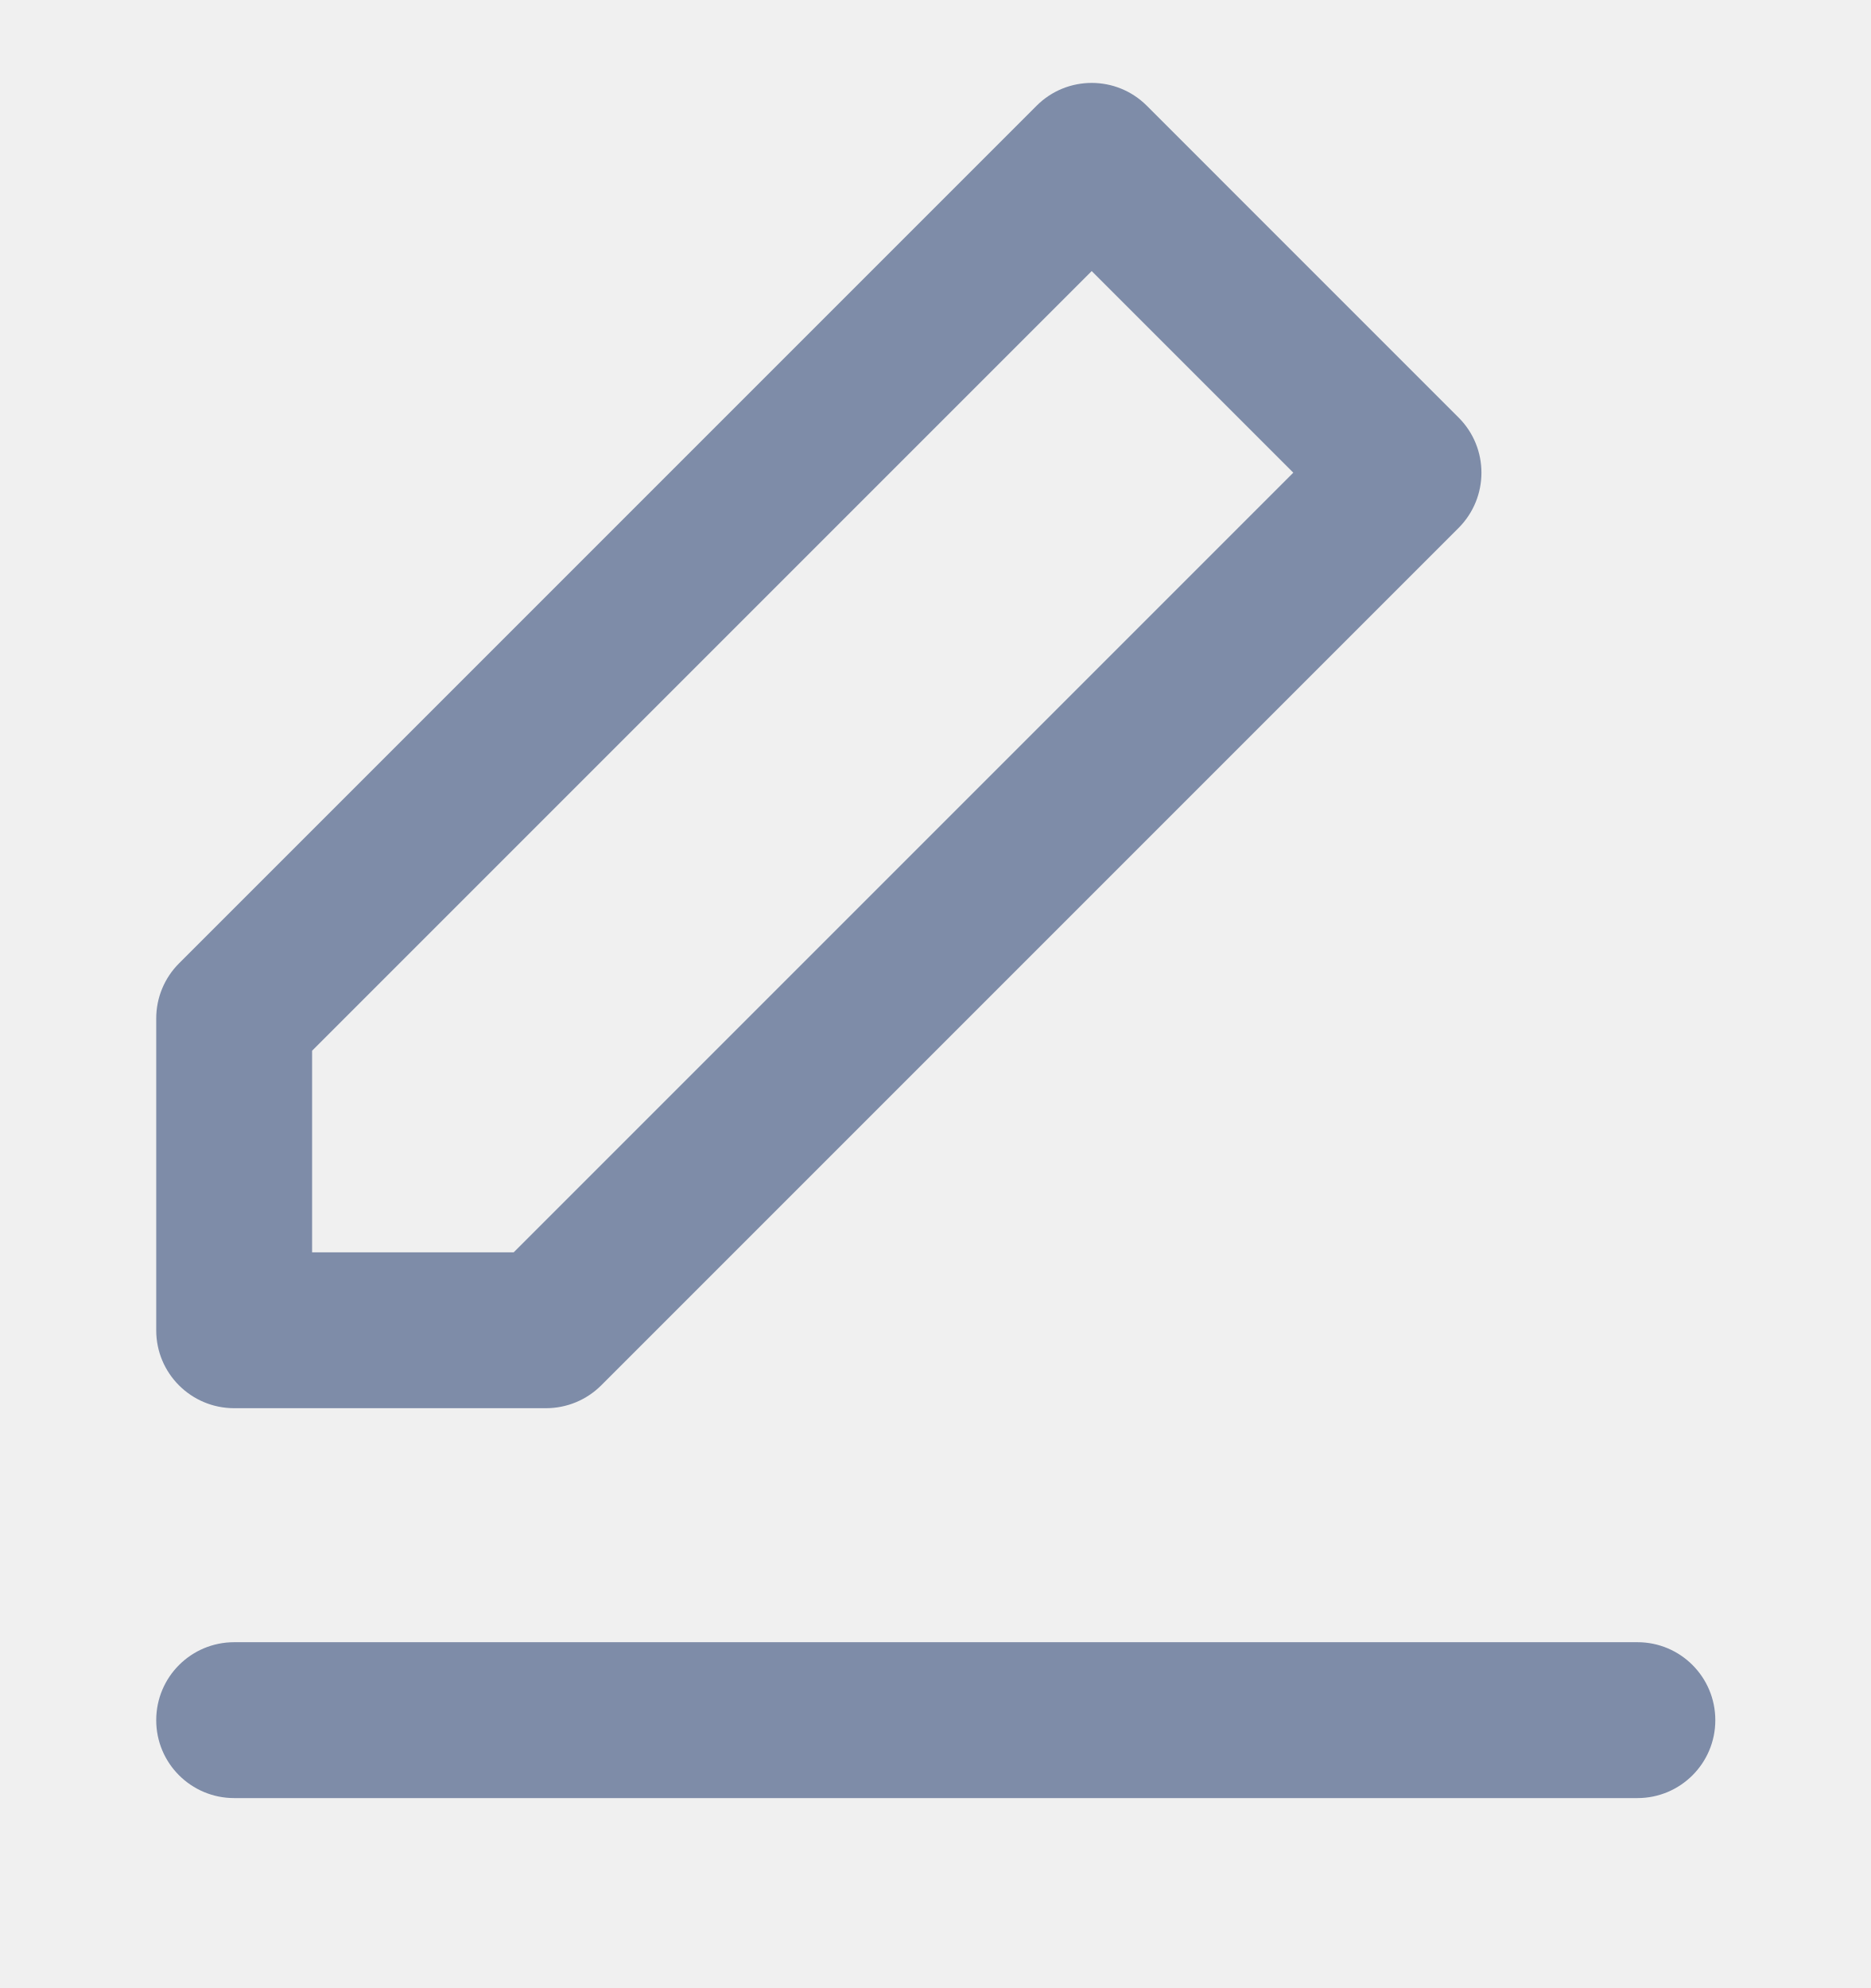
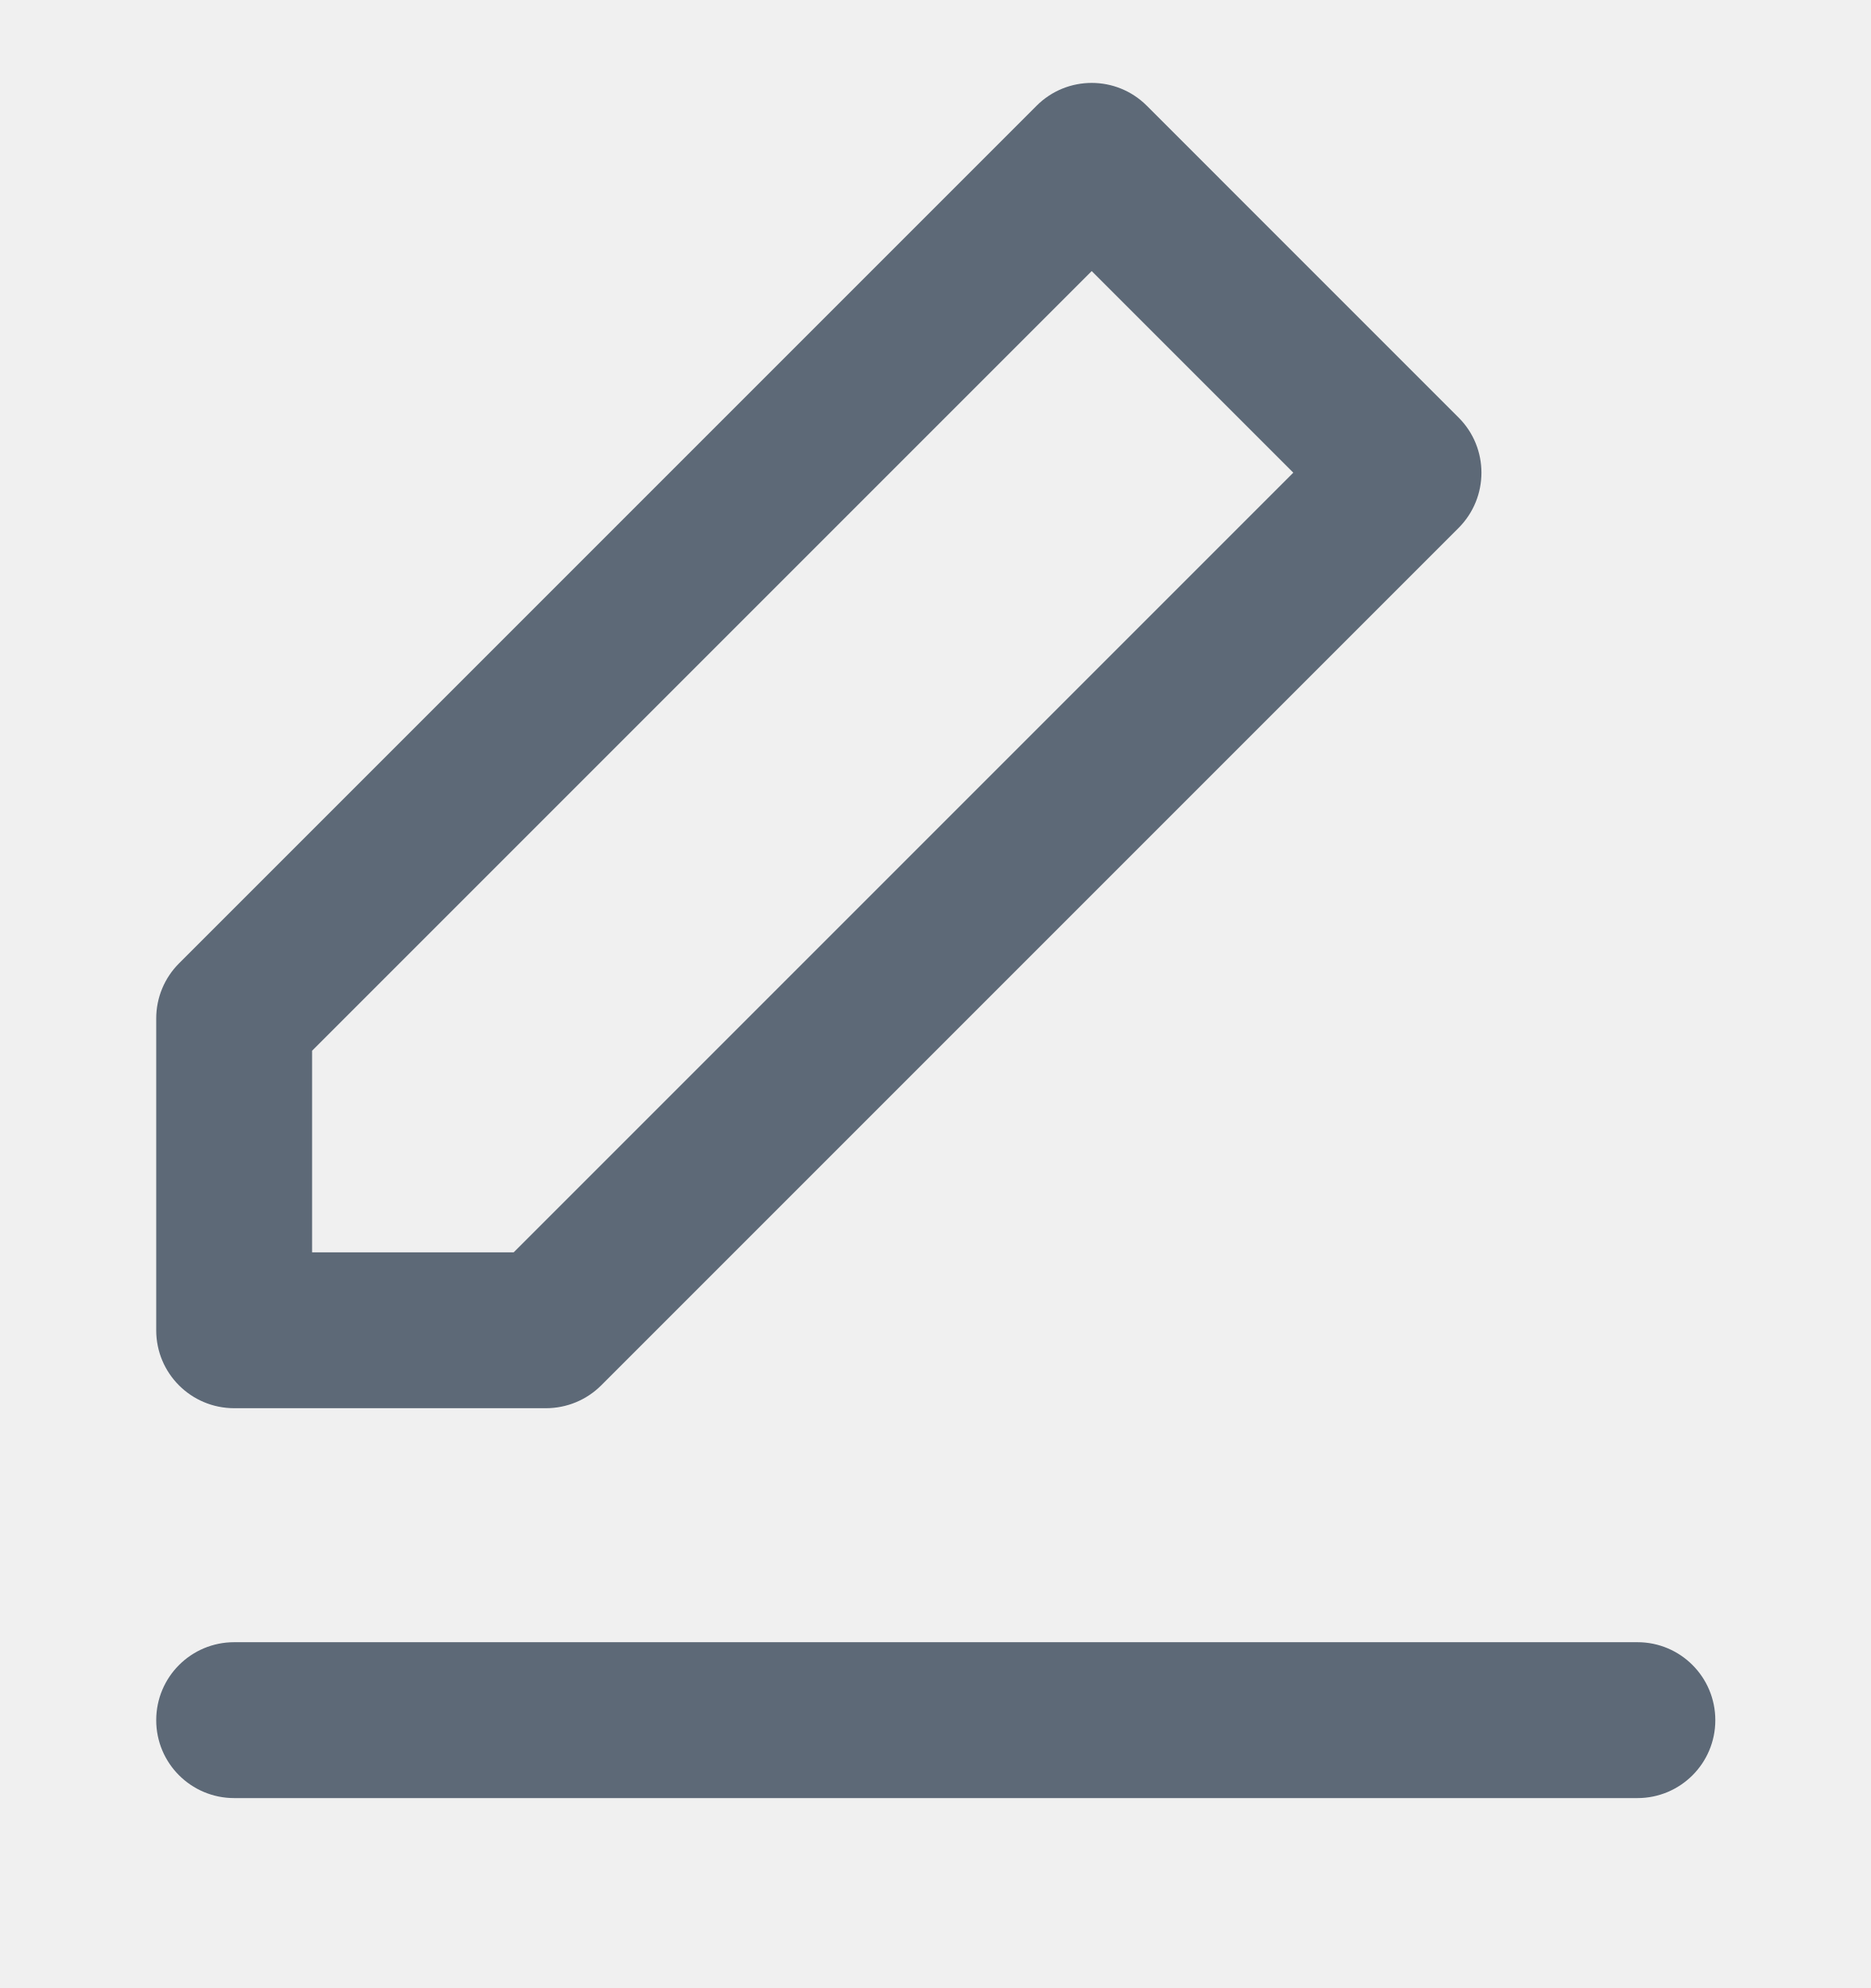
<svg xmlns="http://www.w3.org/2000/svg" width="16" height="17" viewBox="0 0 16 17" fill="none">
  <g clip-path="url(#clip0_9_23775)">
-     <path fill-rule="evenodd" clip-rule="evenodd" d="M8.865 0.904C9.125 0.644 9.547 0.644 9.807 0.904L12.474 3.571C12.734 3.831 12.734 4.253 12.474 4.514L5.141 11.847C5.016 11.972 4.846 12.042 4.669 12.042H2.003C1.634 12.042 1.336 11.744 1.336 11.376V8.709C1.336 8.532 1.406 8.363 1.531 8.238L8.865 0.904ZM2.669 8.985V10.709H4.393L11.06 4.042L9.336 2.318L2.669 8.985Z" fill="#7E8CA8" />
-     <path fill-rule="evenodd" clip-rule="evenodd" d="M1.336 14.71C1.336 14.341 1.634 14.043 2.003 14.043H14.003C14.371 14.043 14.669 14.341 14.669 14.71C14.669 15.078 14.371 15.376 14.003 15.376H2.003C1.634 15.376 1.336 15.078 1.336 14.71Z" fill="#7E8CA8" />
+     <path fill-rule="evenodd" clip-rule="evenodd" d="M8.865 0.904C9.125 0.644 9.547 0.644 9.807 0.904L12.474 3.571C12.734 3.831 12.734 4.253 12.474 4.514L5.141 11.847C5.016 11.972 4.846 12.042 4.669 12.042H2.003C1.634 12.042 1.336 11.744 1.336 11.376V8.709C1.336 8.532 1.406 8.363 1.531 8.238L8.865 0.904ZM2.669 8.985V10.709H4.393L11.06 4.042L9.336 2.318L2.669 8.985Z" fill="#5D6977" />
+     <path fill-rule="evenodd" clip-rule="evenodd" d="M1.336 14.71C1.336 14.341 1.634 14.043 2.003 14.043H14.003C14.371 14.043 14.669 14.341 14.669 14.71C14.669 15.078 14.371 15.376 14.003 15.376H2.003C1.634 15.376 1.336 15.078 1.336 14.71Z" fill="#5D6977" />
  </g>
  <defs>
    <clipPath id="clip0_9_23775">
      <rect width="16" height="16" fill="white" transform="translate(0 0.0429688)" />
    </clipPath>
  </defs>
</svg>
